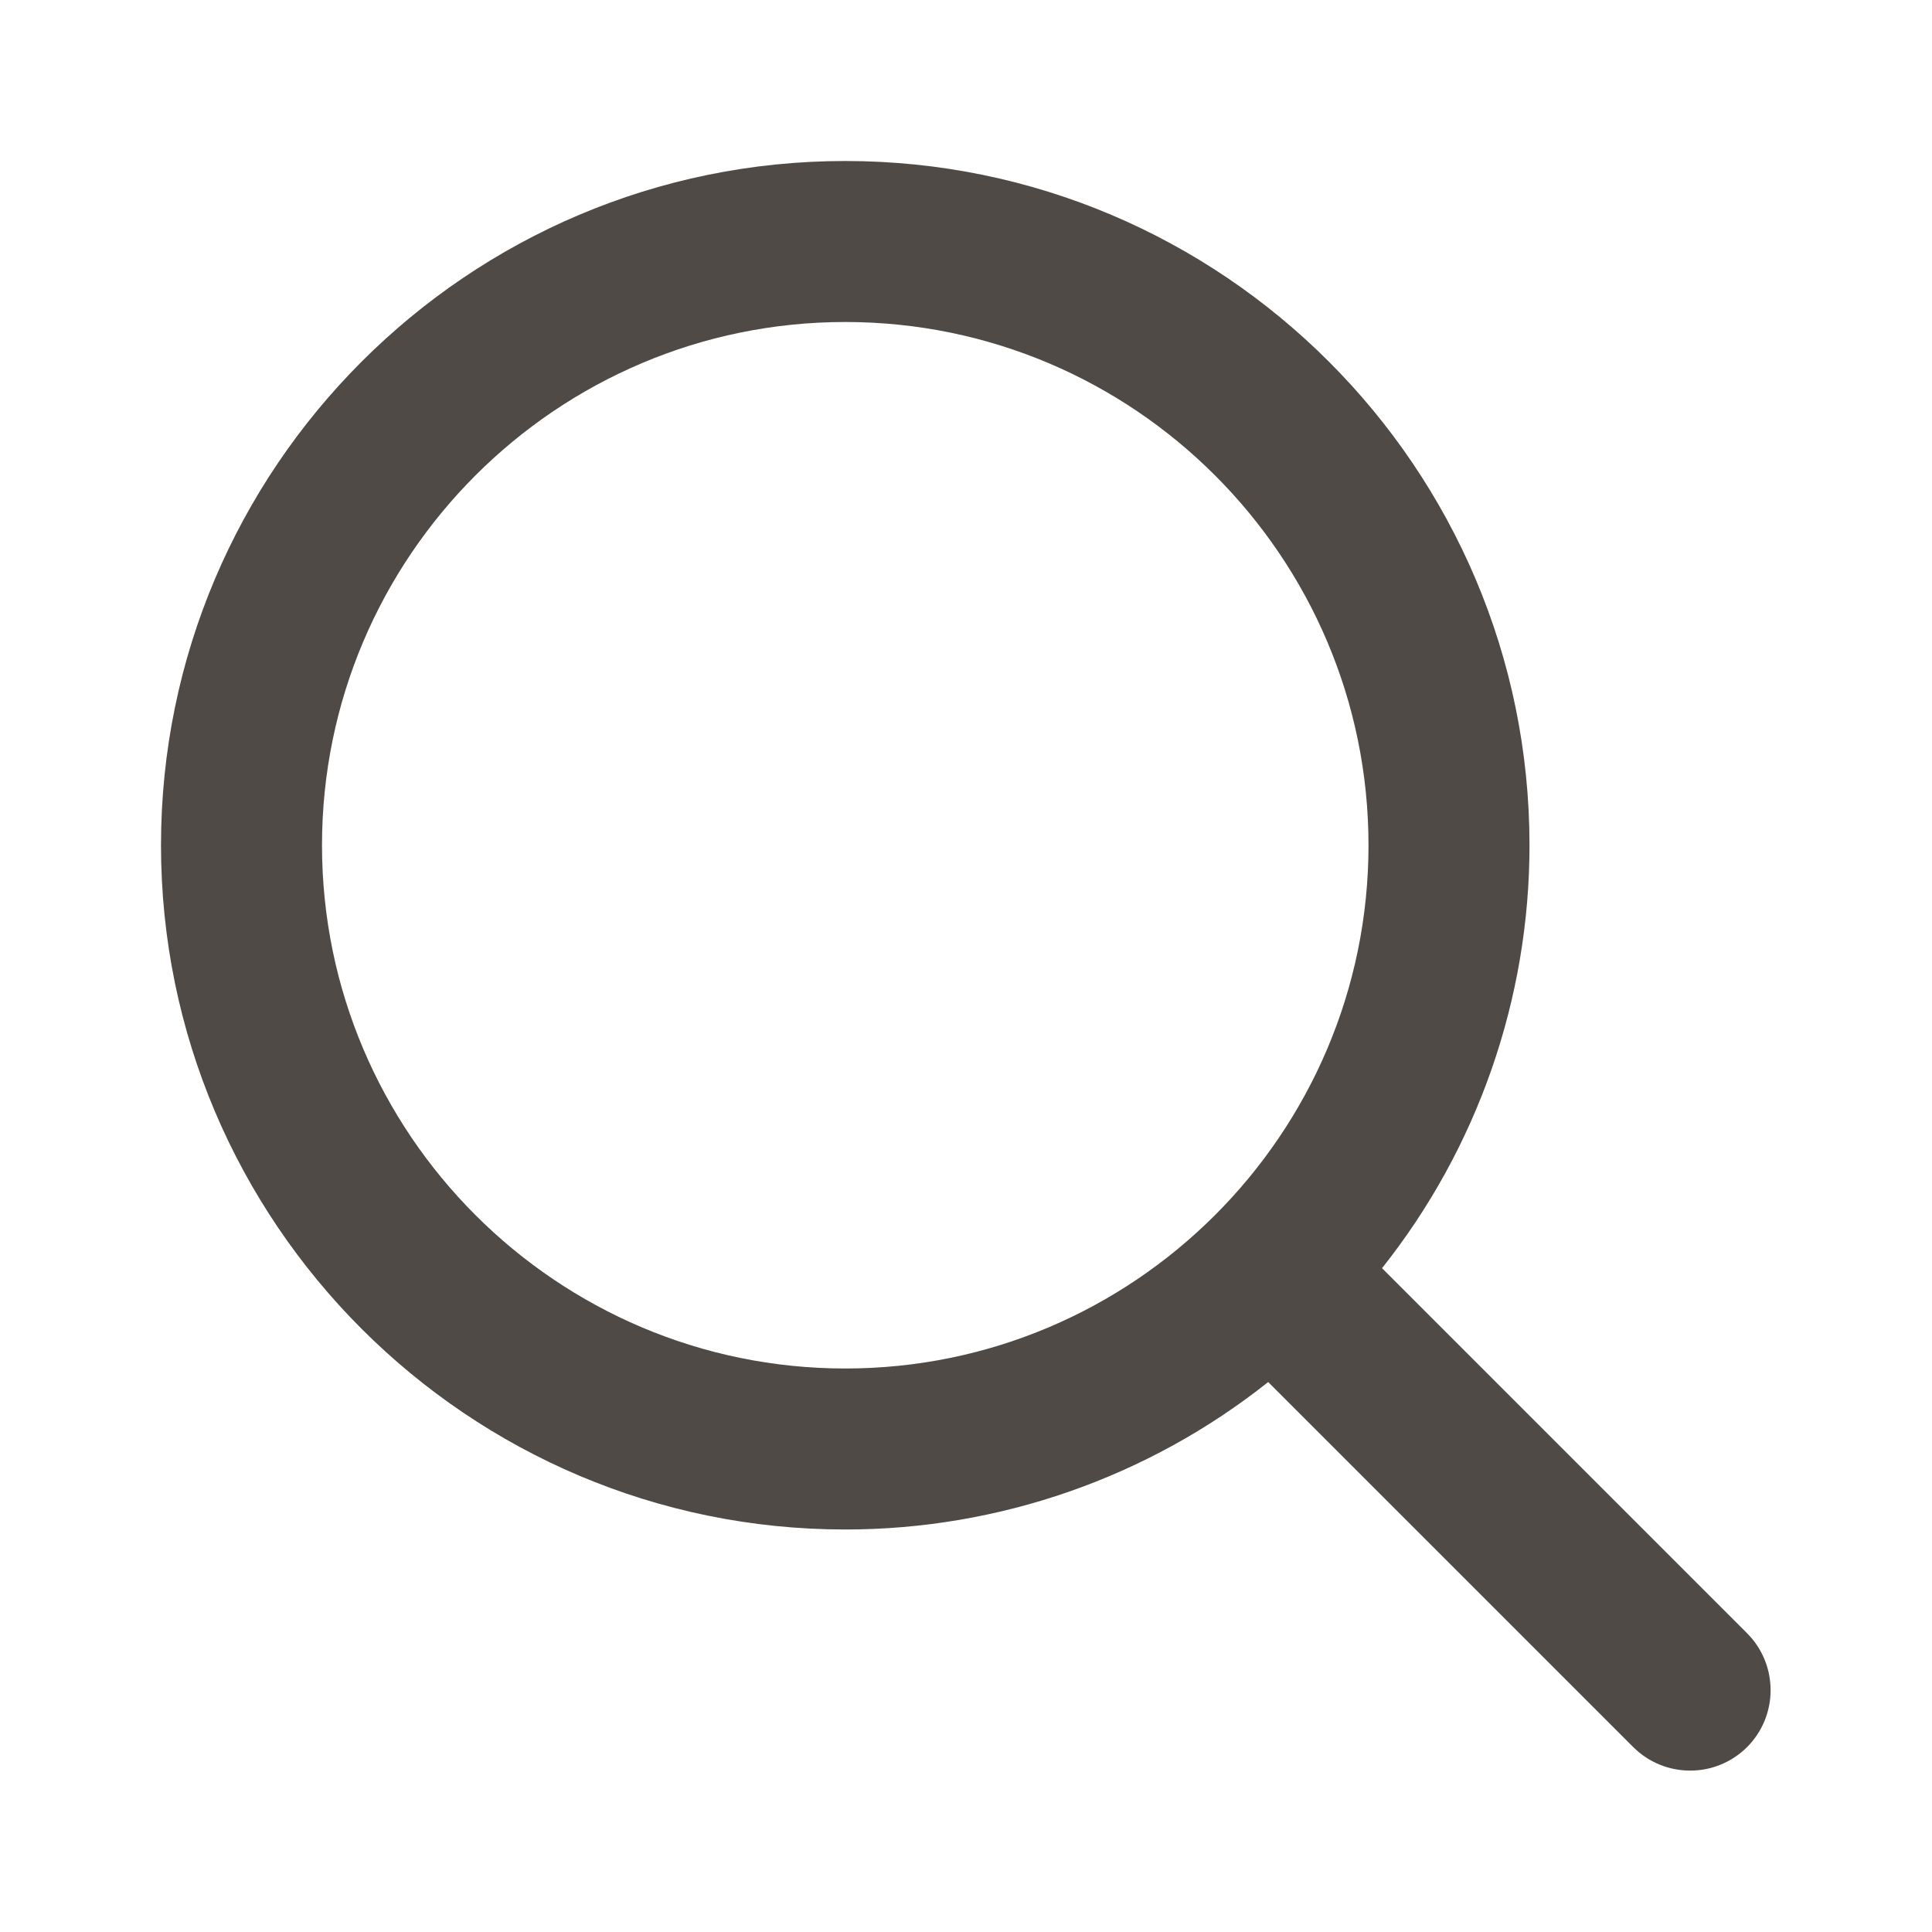
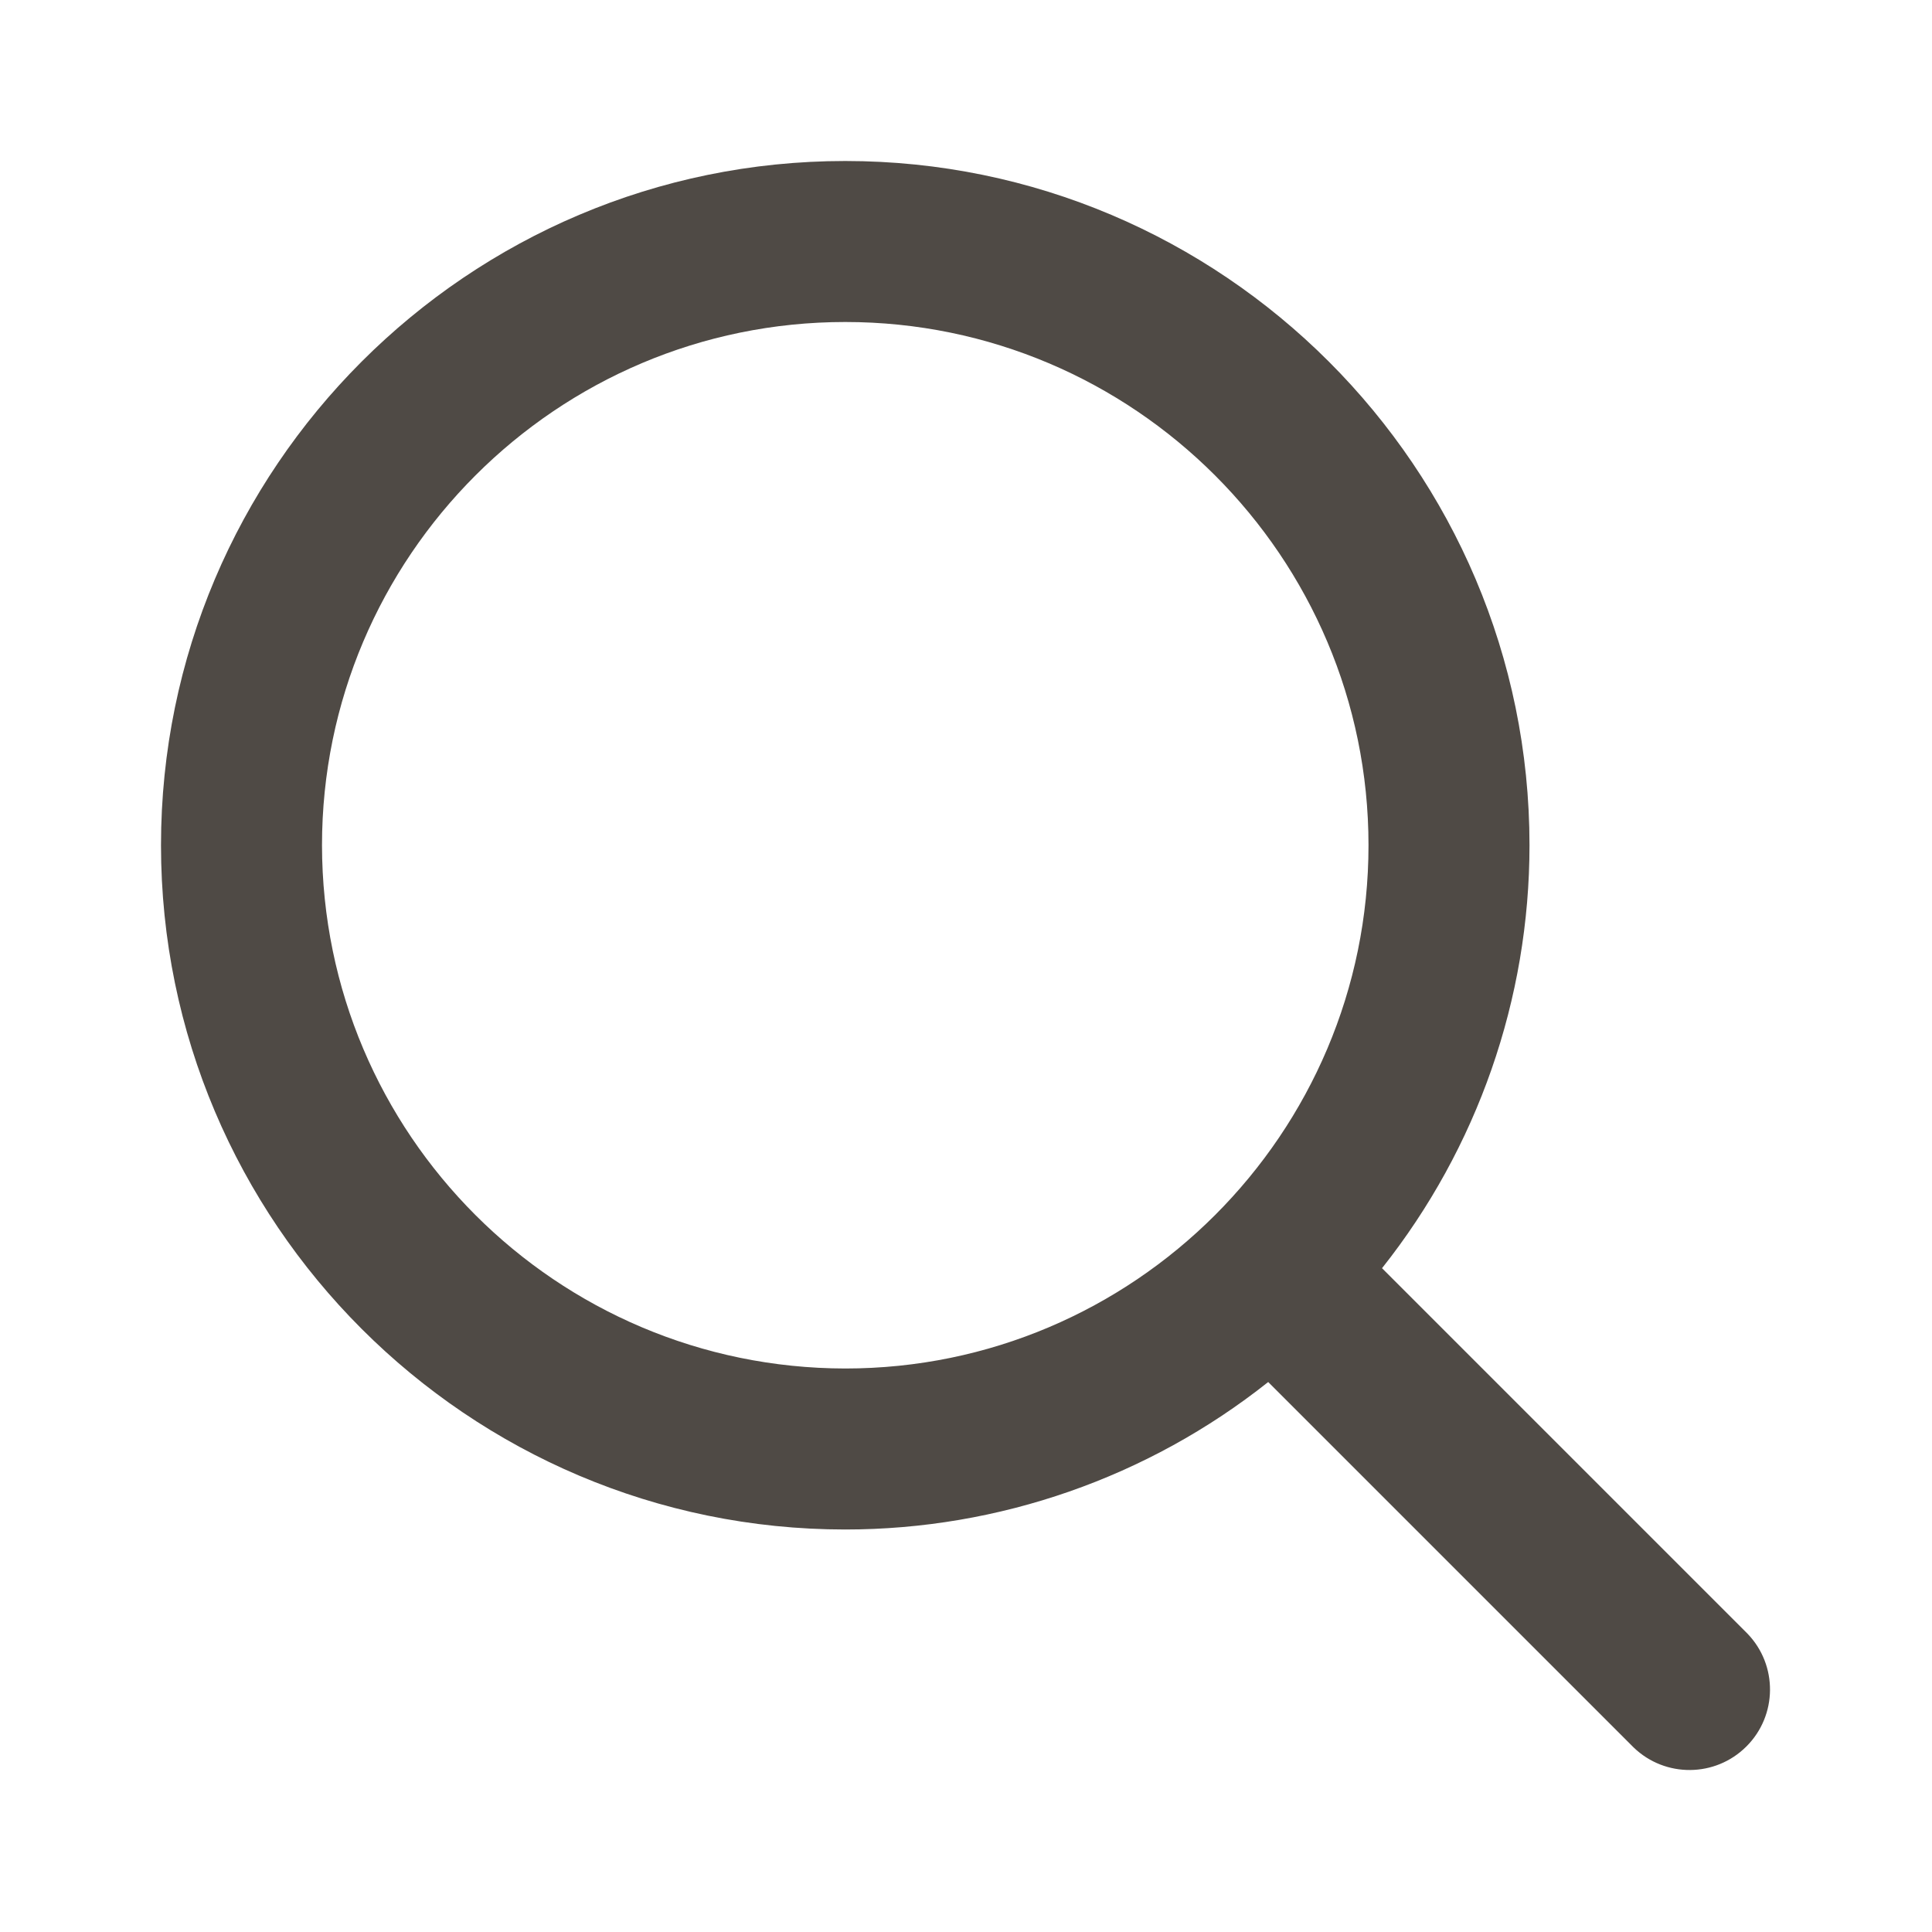
- <svg xmlns="http://www.w3.org/2000/svg" width="24" height="24" viewBox="0 0 24 24" fill="none">
-   <path d="M21.707 20.293L17.168 15.754C18.355 14.26 19 12.408 19 10.5C19 5.813 15.187 2 10.5 2C5.813 2 2 5.813 2 10.5C2 15.187 5.813 19 10.5 19C12.408 19 14.26 18.355 15.754 17.168L20.293 21.707C20.481 21.893 20.735 21.996 20.999 21.995C21.263 21.995 21.516 21.889 21.703 21.703C21.889 21.516 21.995 21.263 21.995 20.999C21.996 20.735 21.893 20.481 21.707 20.293ZM4 10.5C4 6.916 6.916 4 10.5 4C14.084 4 17 6.916 17 10.5C17 14.084 14.084 17 10.5 17C6.916 17 4 14.084 4 10.5Z" fill="#4F4A45" />
+ <svg xmlns="http://www.w3.org/2000/svg" width="24" height="24" fill="none">
+   <path d="M21.707 20.293l-4.539-4.539A8.451 8.451 0 0019 10.5C19 5.813 15.187 2 10.5 2 5.813 2 2 5.813 2 10.5c0 4.687 3.813 8.5 8.5 8.5a8.45 8.45 0 005.254-1.832l4.539 4.539a1 1 0 001.414-1.414zM4 10.5C4 6.916 6.916 4 10.5 4S17 6.916 17 10.5 14.084 17 10.5 17A6.508 6.508 0 014 10.5z" fill="#4F4A45" />
</svg>
